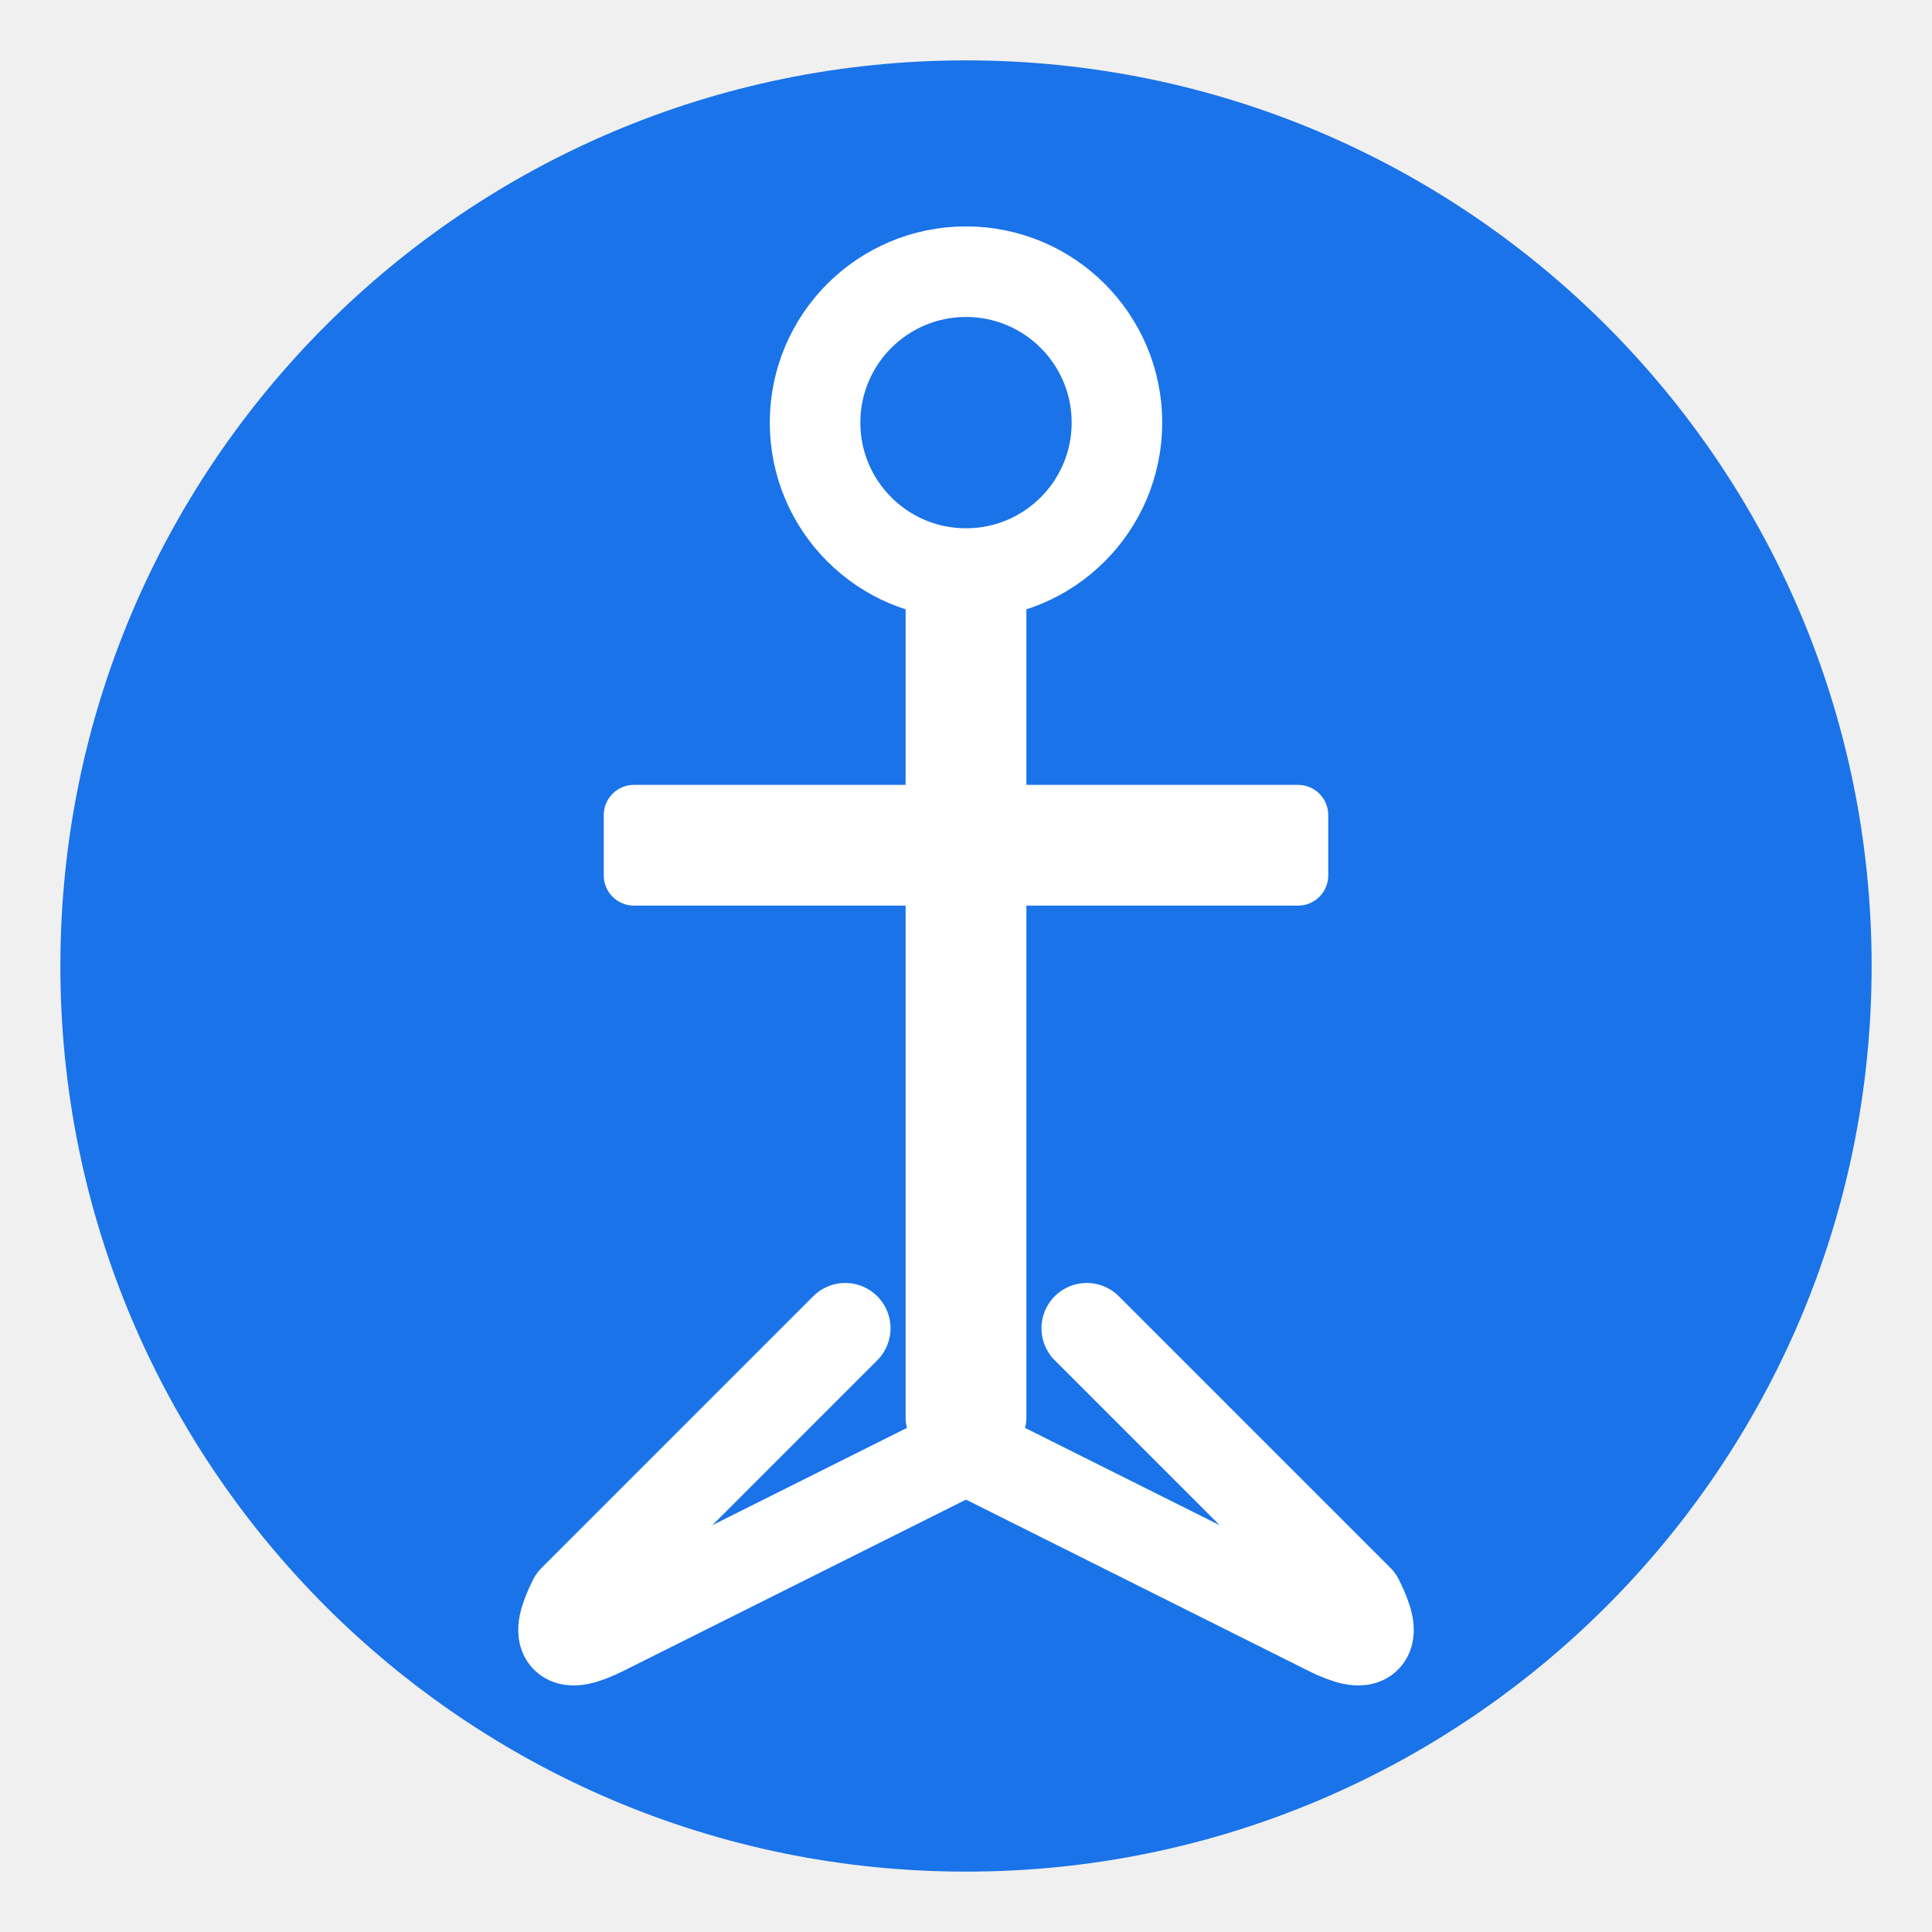
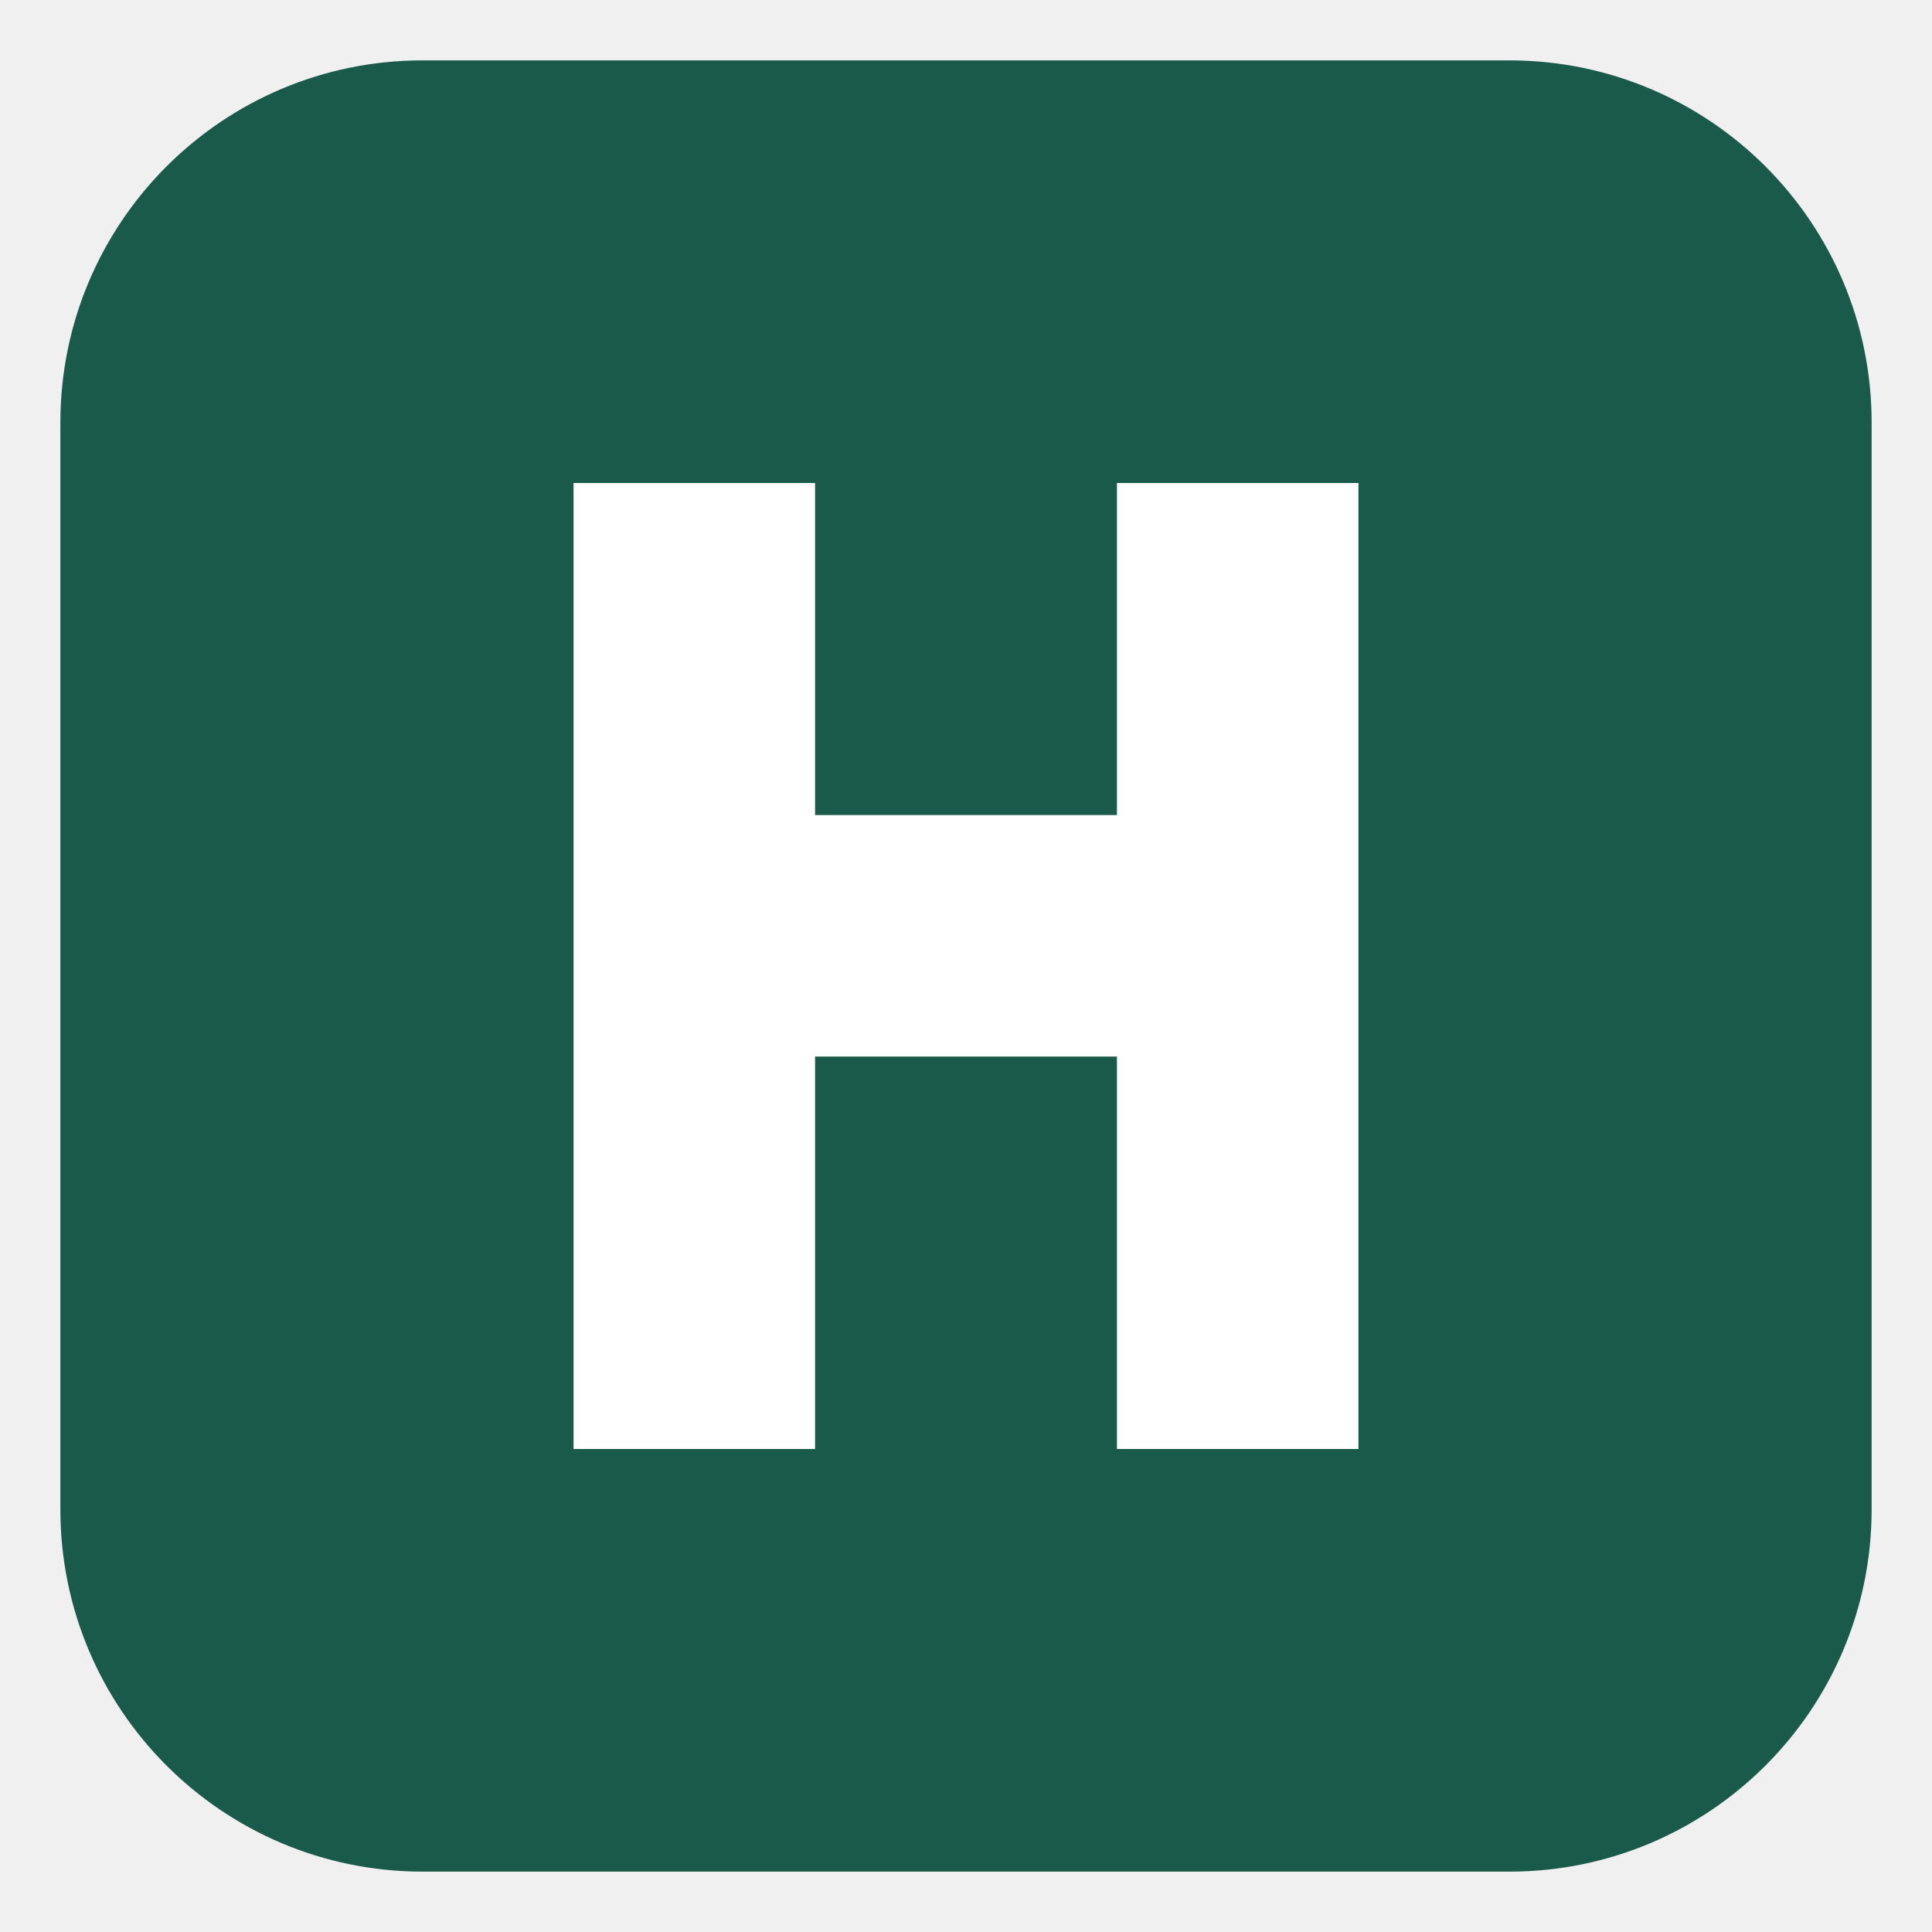
<svg xmlns="http://www.w3.org/2000/svg" viewBox="0 0 128 128" fill="none">
-   <circle cx="64" cy="64" r="60" fill="#1a73e8" />
-   <circle cx="64" cy="28" r="10" stroke="white" stroke-width="6" fill="none" />
-   <rect x="60" y="36" width="8" height="60" fill="white" rx="2" />
-   <rect x="40" y="52" width="48" height="8" fill="white" rx="2" />
-   <path d="M64 96 L40 108 Q36 110 38 106 L56 88" stroke="white" stroke-width="6" fill="none" stroke-linecap="round" stroke-linejoin="round" />
-   <path d="M64 96 L88 108 Q92 110 90 106 L72 88" stroke="white" stroke-width="6" fill="none" stroke-linecap="round" stroke-linejoin="round" />
+   <rect x="4" y="4" width="120" height="120" rx="24" fill="#1a5a4a" />
+   <path d="M38 32 L38 96 L54 96 L54 70 L74 70 L74 96 L90 96 L90 32 L74 32 L74 54 L54 54 L54 32 Z" fill="white" />
</svg>
